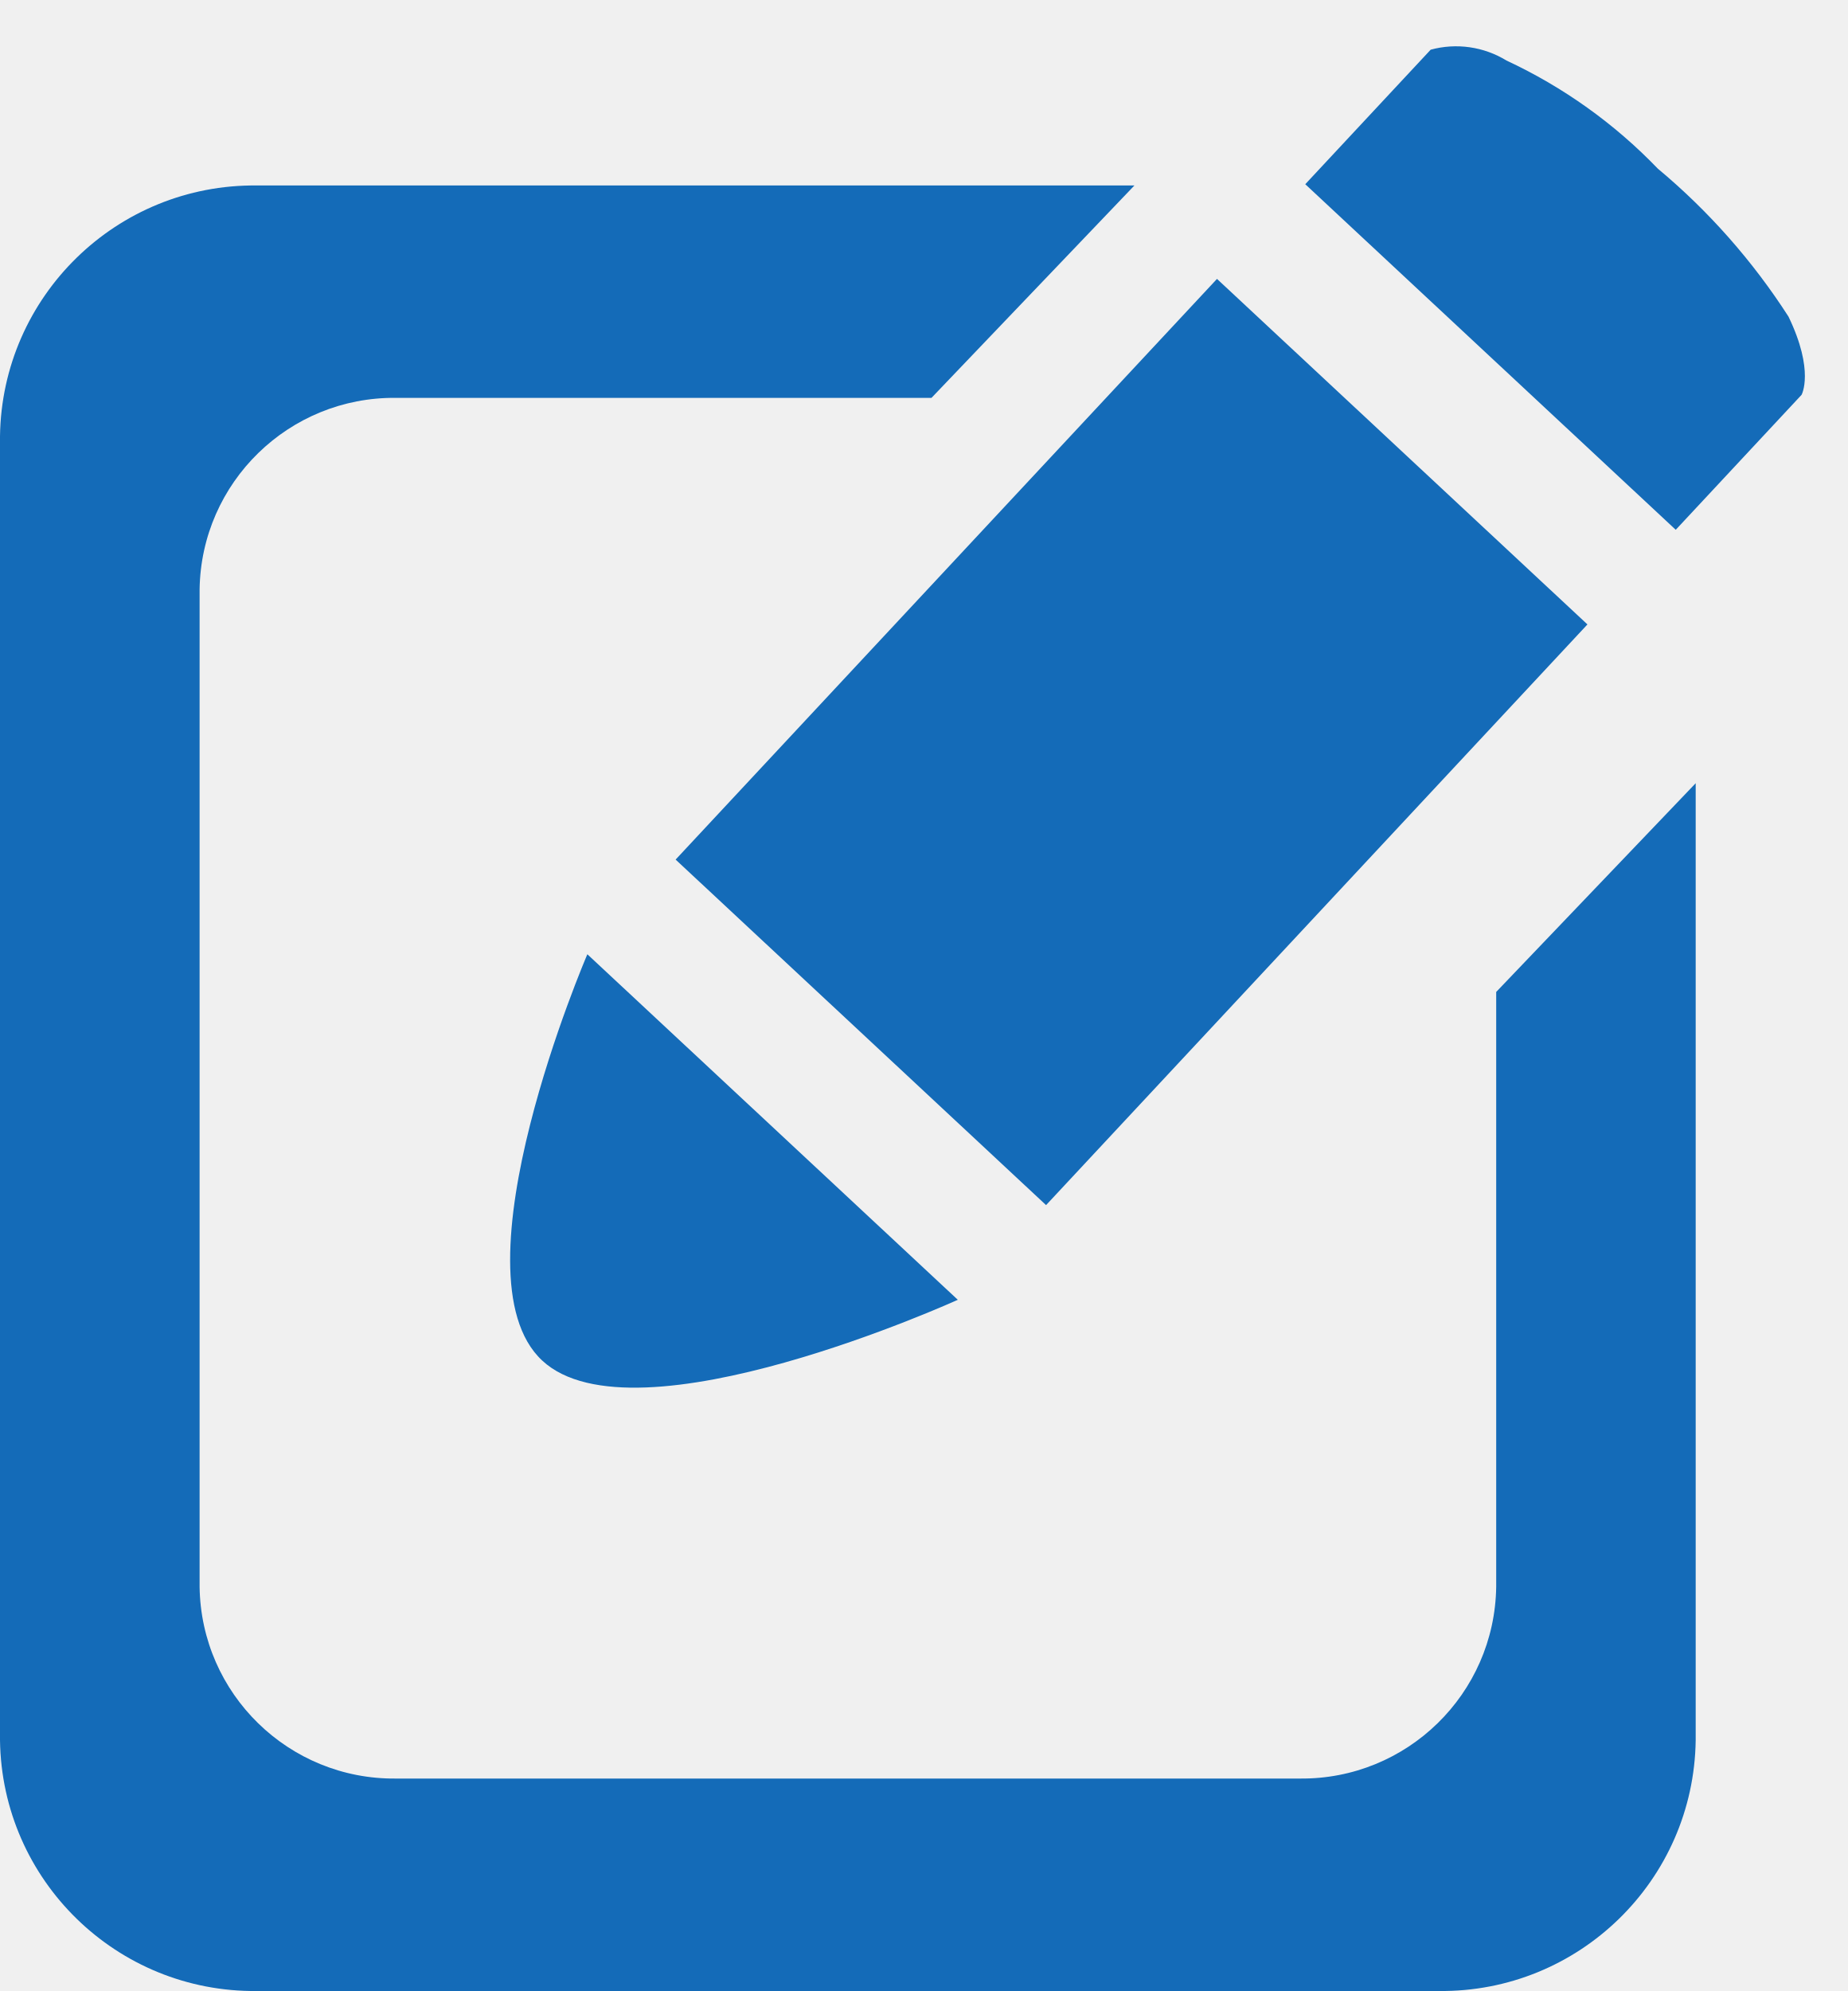
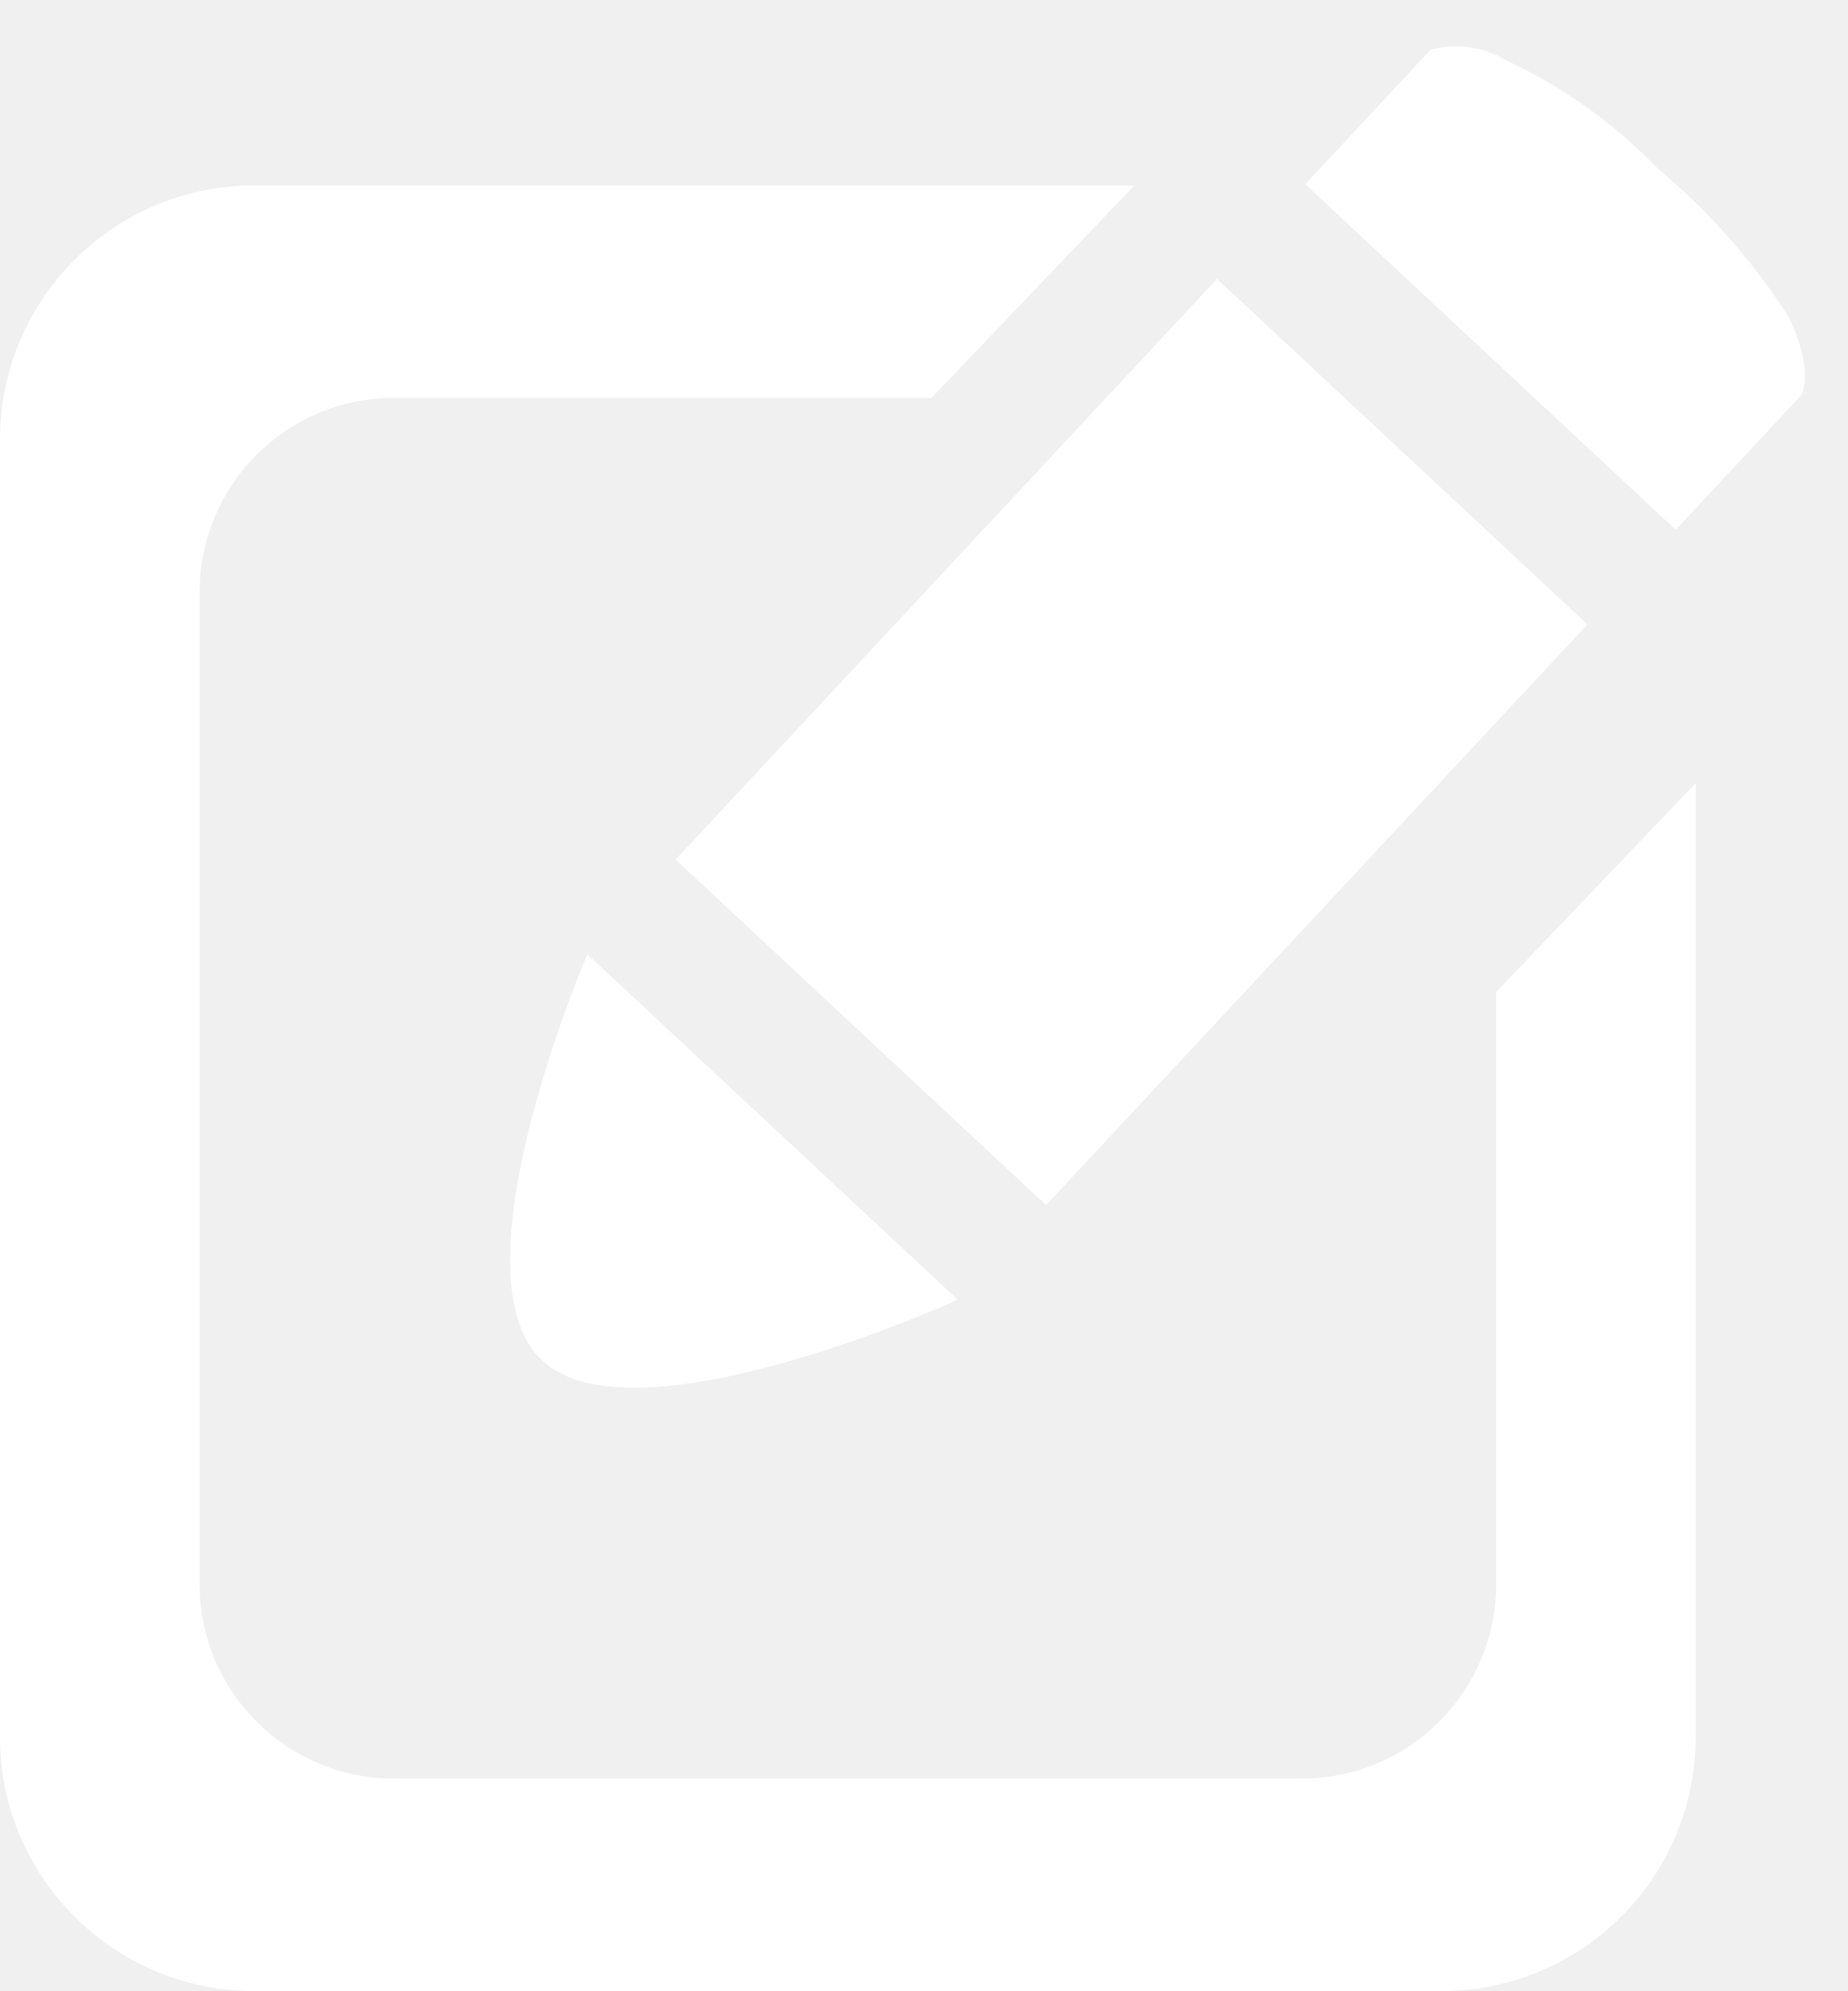
<svg xmlns="http://www.w3.org/2000/svg" width="33.775" height="36.39" viewBox="0 0 33.775 36.39">
  <g id="editar" transform="translate(-255 -145.71)">
-     <path id="Sustracción_11" data-name="Sustracción 11" d="M26.3,33H4.7A4.647,4.647,0,0,1,0,28.416V4.584A4.647,4.647,0,0,1,4.7,0H20.739l-3.71,3.882H7.24a3.553,3.553,0,0,0-3.591,3.5V25.612A3.553,3.553,0,0,0,7.24,29.117H23.761a3.554,3.554,0,0,0,3.592-3.505V14.74L31,10.925V28.416A4.646,4.646,0,0,1,26.3,33Z" transform="translate(255 149.1)" fill="#146bb8" />
-     <path id="Trazado_88" data-name="Trazado 88" d="M22.872,9.26Zm-16.878,0S0,6.774,0,4.459,5.994,0,5.994,0V9.26h0Zm2.366,0V0H22.872V9.26H8.36ZM25.238,0H28.6a1.763,1.763,0,0,1,.8,1.148,9.266,9.266,0,0,1,.442,3.371,11.906,11.906,0,0,1-.349,3.593c-.4,1.029-.882,1.149-.882,1.149H25.238Z" transform="translate(261.65 167.535) rotate(-47)" fill="#146bb8" />
+     <path id="Sustracción_11" data-name="Sustracción 11" d="M26.3,33H4.7A4.647,4.647,0,0,1,0,28.416V4.584A4.647,4.647,0,0,1,4.7,0H20.739l-3.71,3.882H7.24a3.553,3.553,0,0,0-3.591,3.5V25.612A3.553,3.553,0,0,0,7.24,29.117H23.761a3.554,3.554,0,0,0,3.592-3.505V14.74L31,10.925V28.416A4.646,4.646,0,0,1,26.3,33Z" transform="translate(255 149.1)" fill="#FFFFFF" />
+     <path id="Trazado_88" data-name="Trazado 88" d="M22.872,9.26Zm-16.878,0S0,6.774,0,4.459,5.994,0,5.994,0V9.26h0Zm2.366,0V0H22.872V9.26H8.36ZM25.238,0H28.6a1.763,1.763,0,0,1,.8,1.148,9.266,9.266,0,0,1,.442,3.371,11.906,11.906,0,0,1-.349,3.593c-.4,1.029-.882,1.149-.882,1.149H25.238Z" transform="translate(261.65 167.535) rotate(-47)" fill="#FFFFFF" />
  </g>
</svg>
